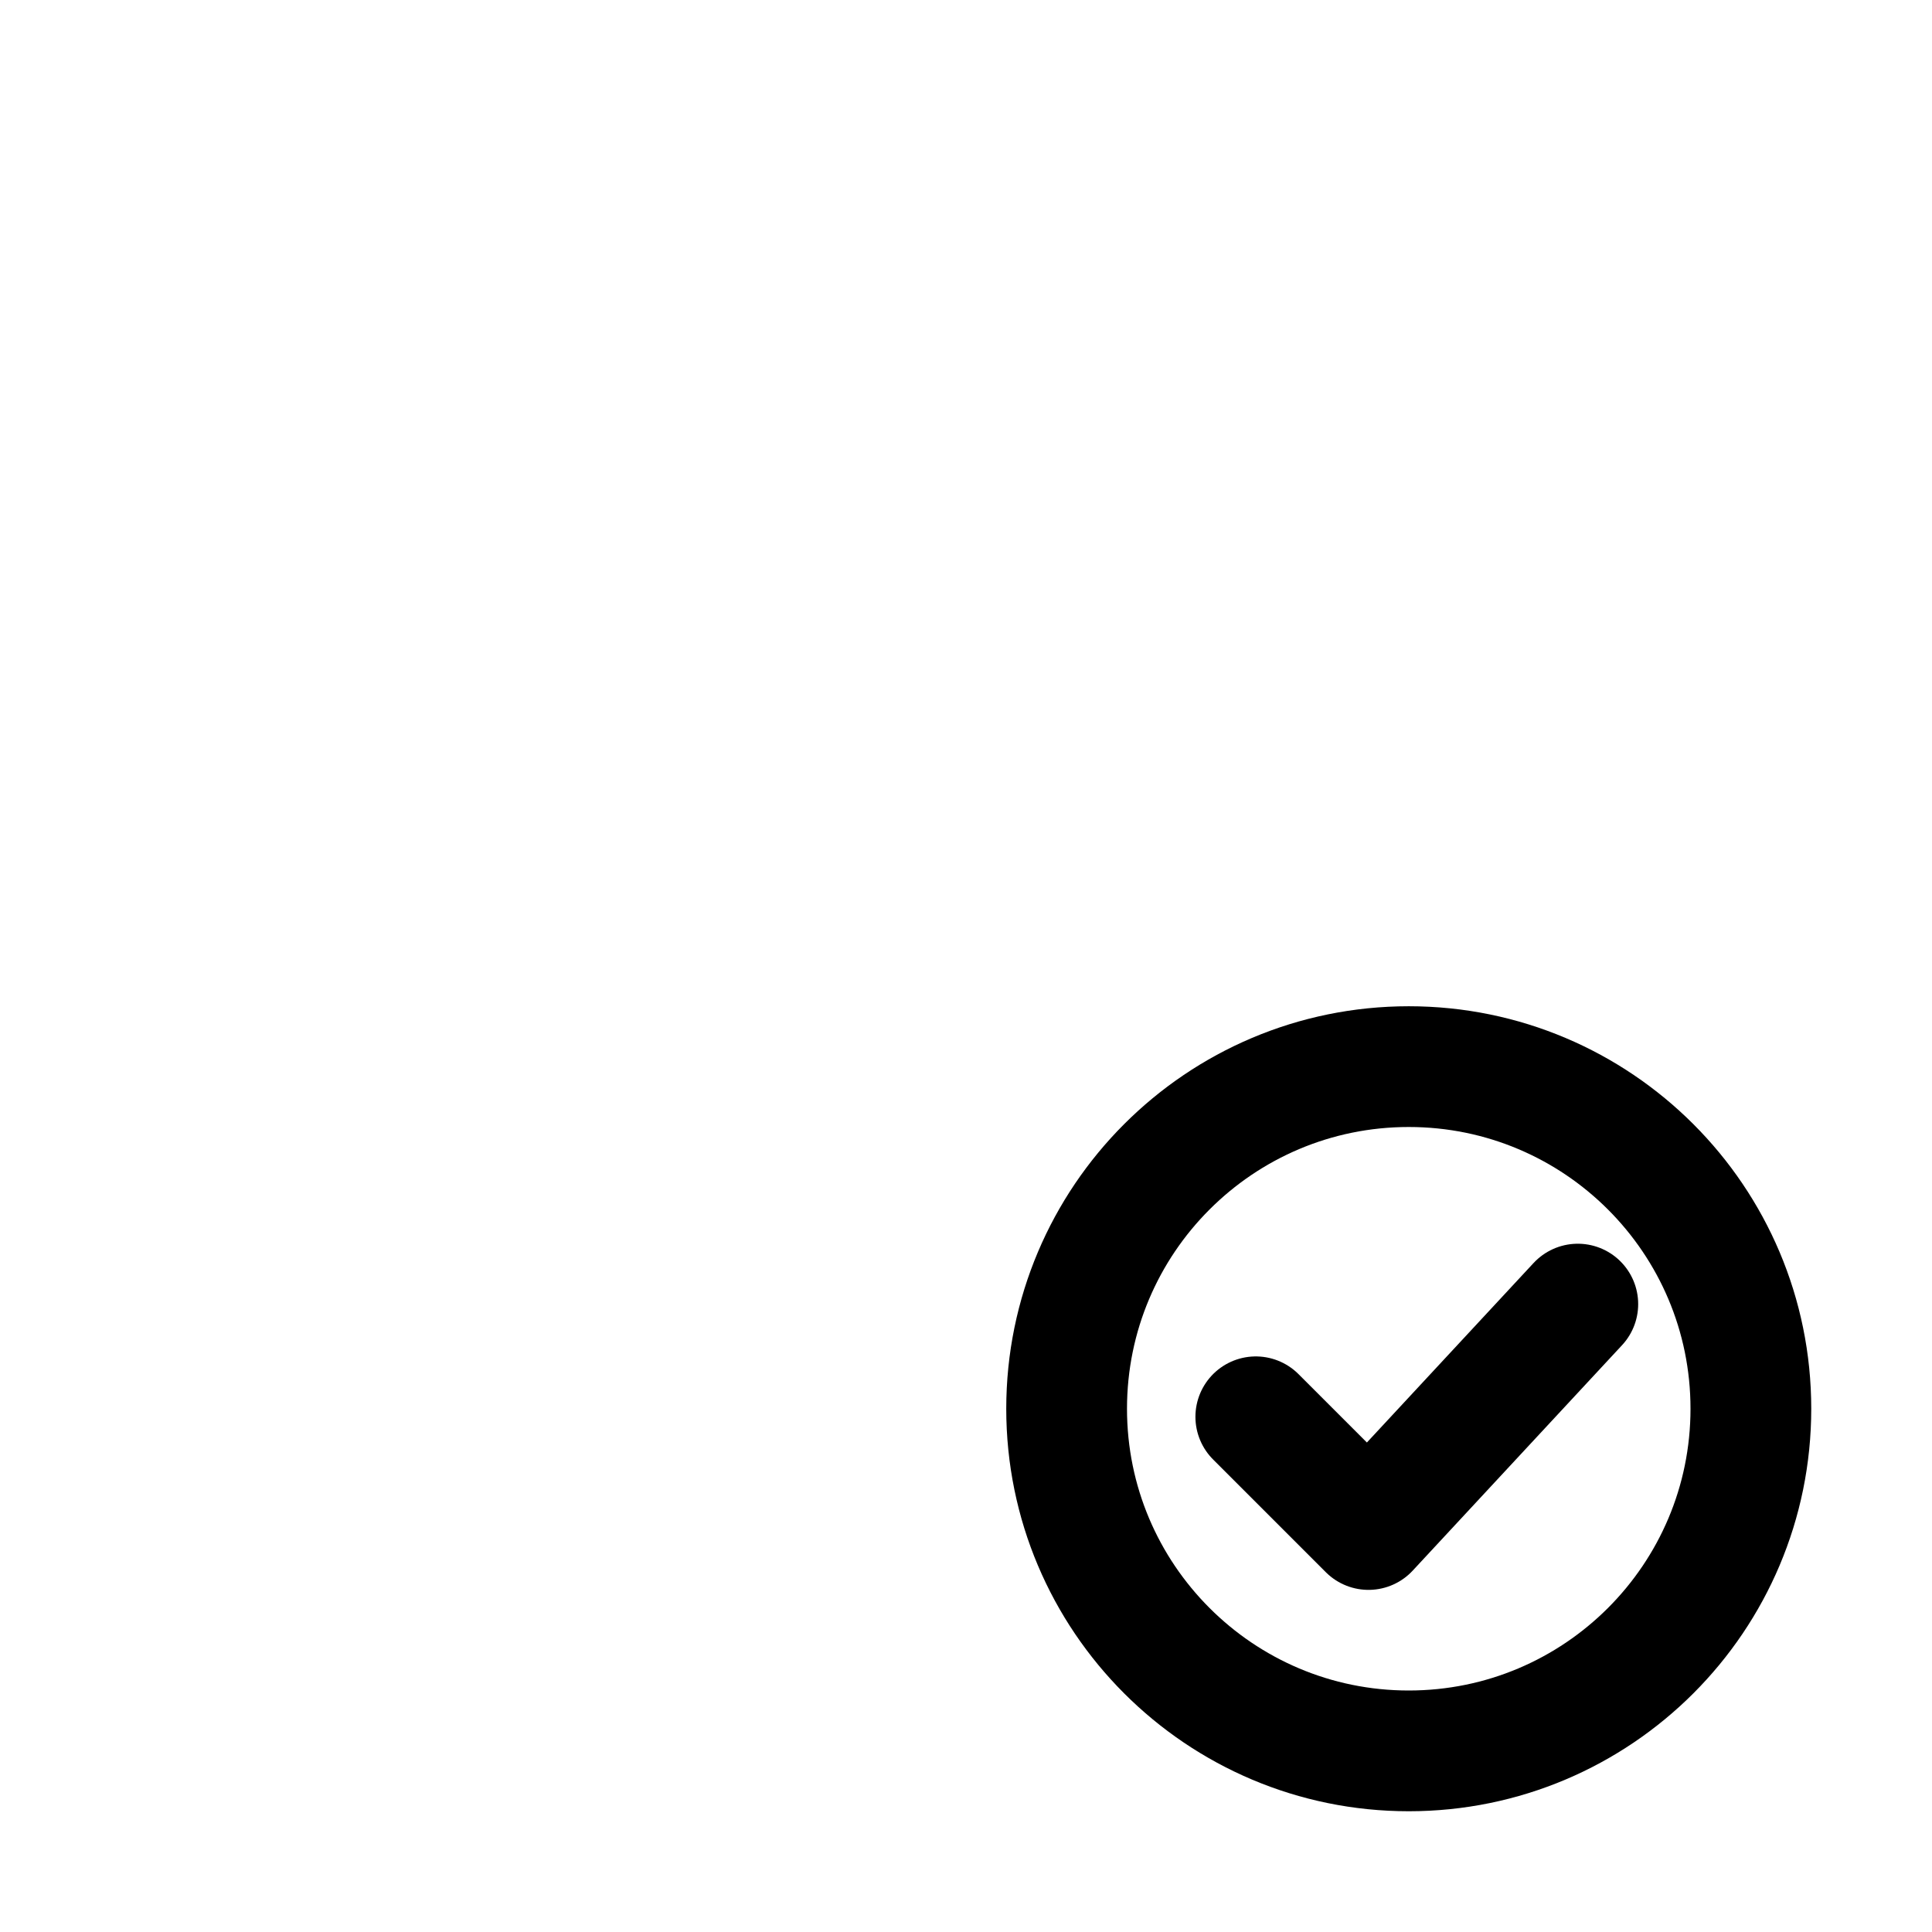
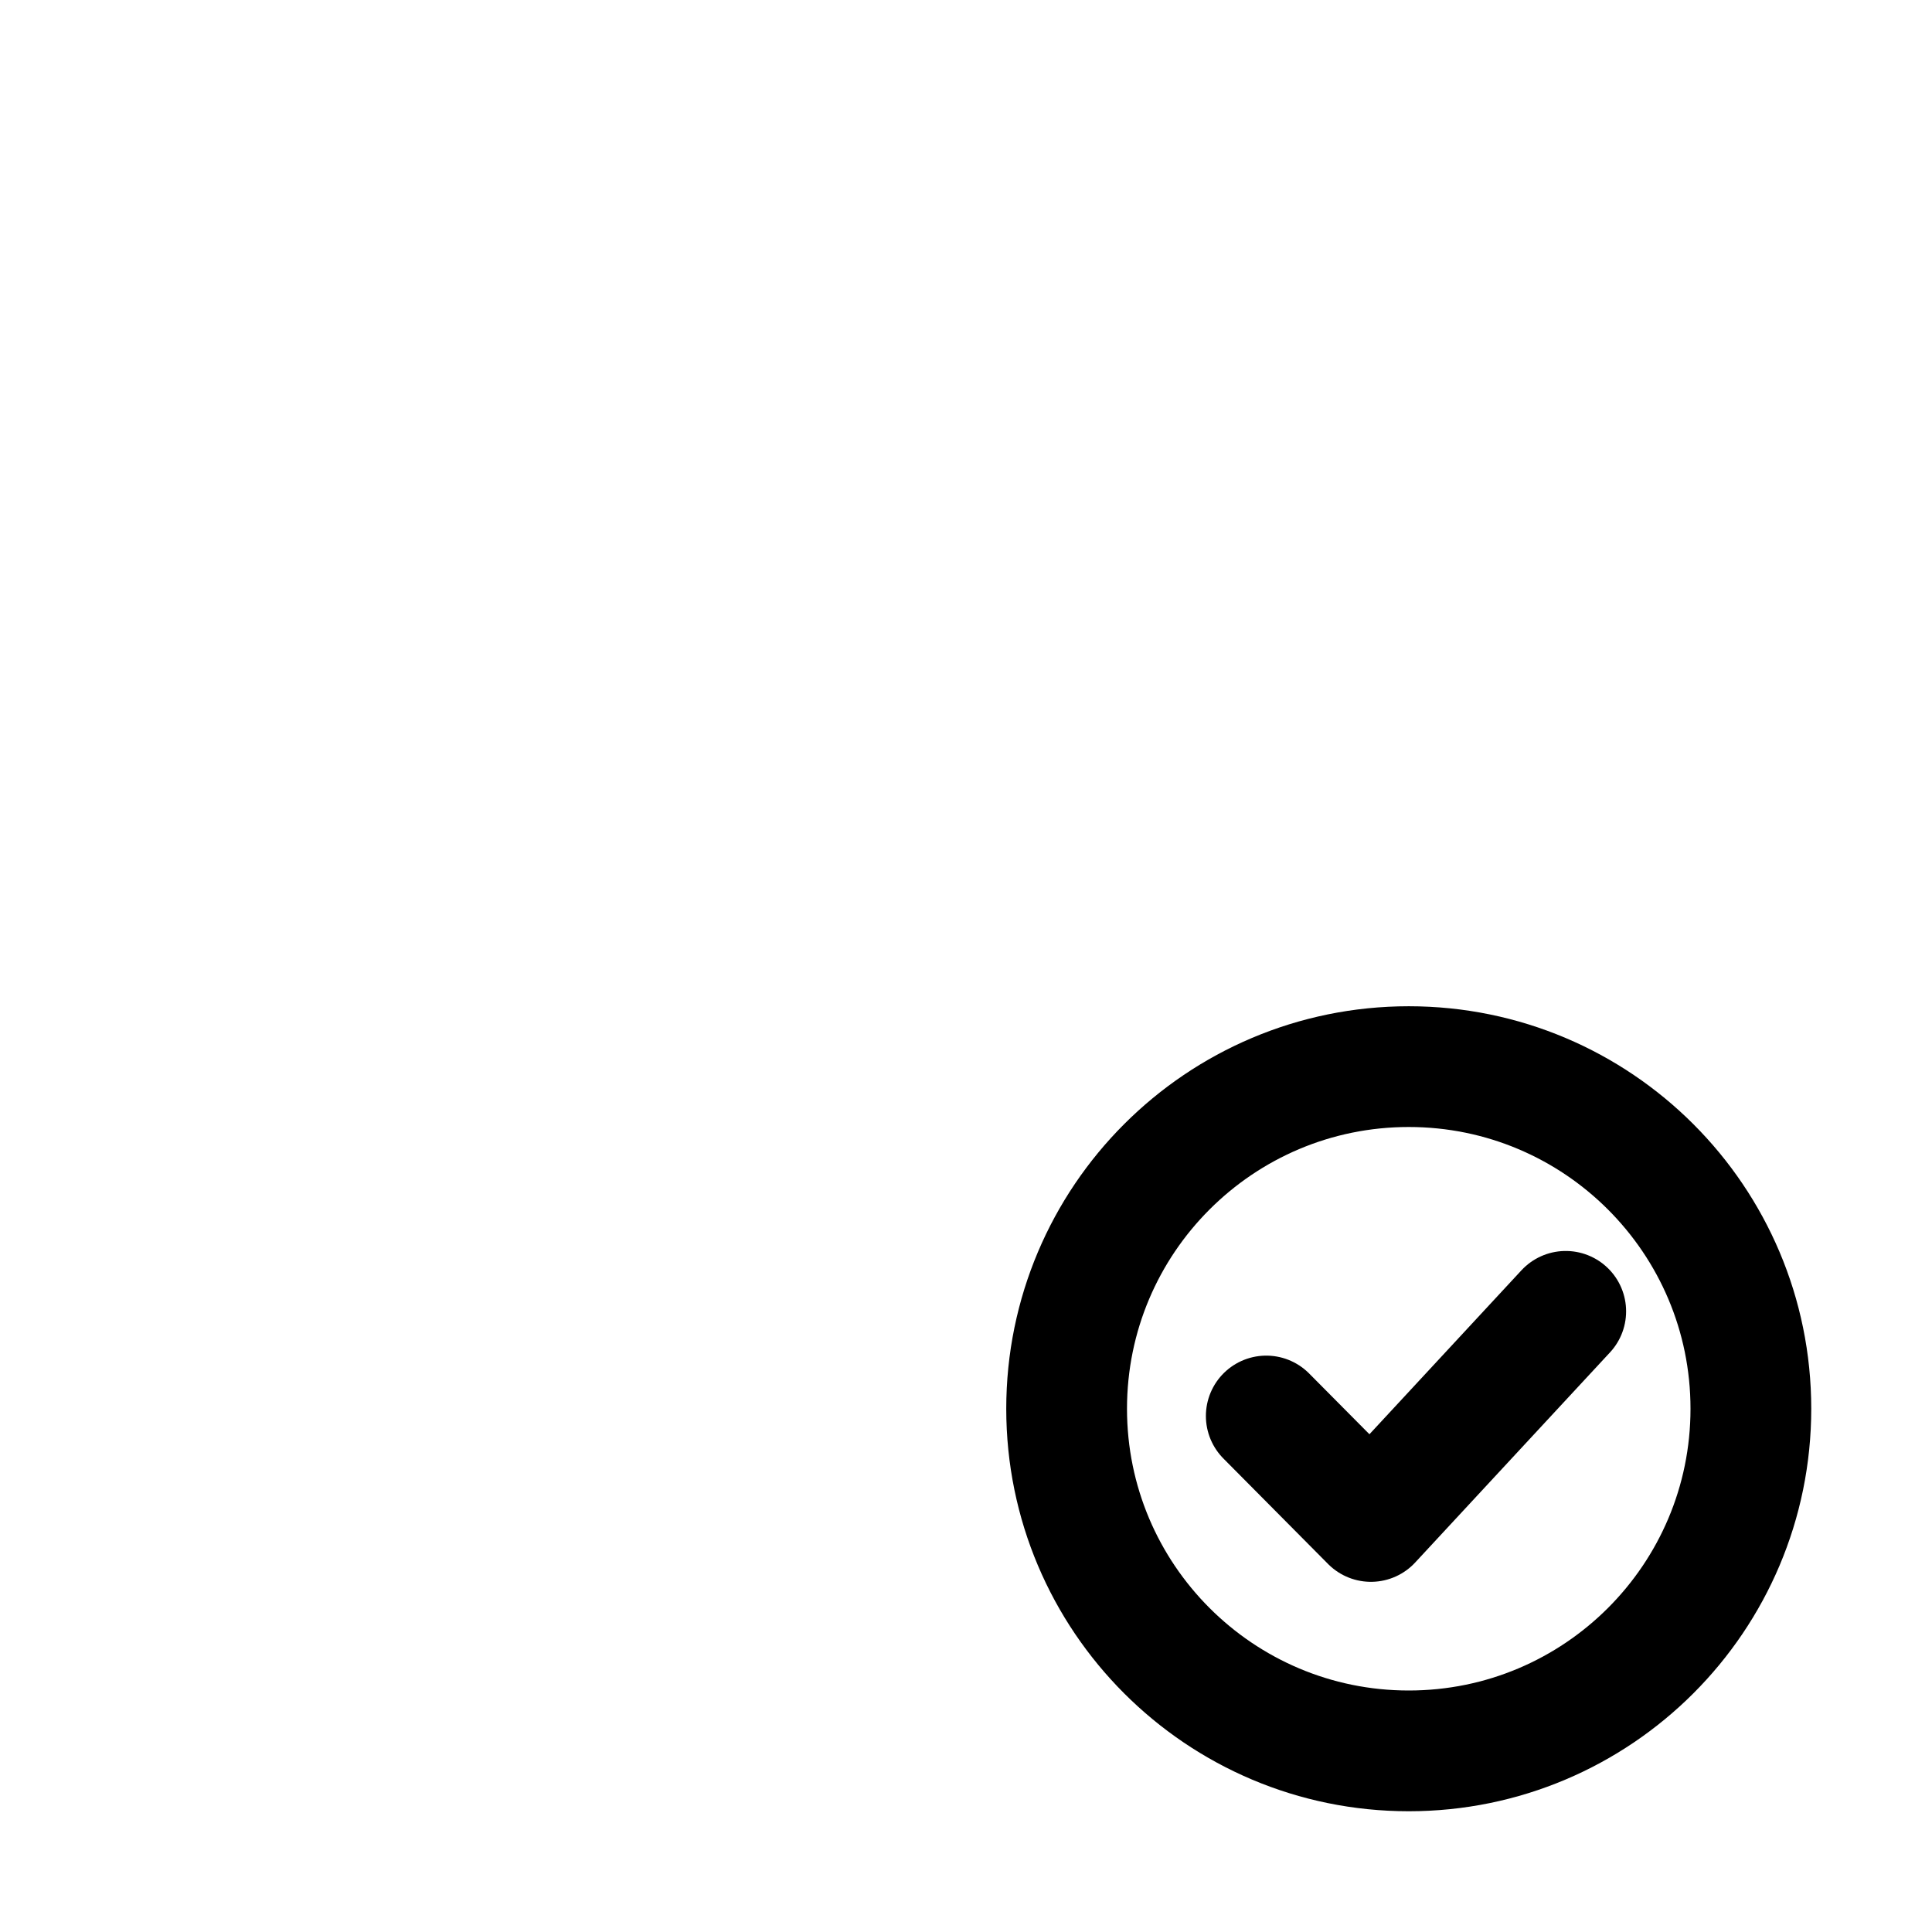
<svg xmlns="http://www.w3.org/2000/svg" viewBox="0 0 24 24" fill="none" stroke="currentColor" stroke-width="1.5" stroke-linecap="round" stroke-linejoin="round">
  <path pathLength="1" d="M13.25 17.5a4.25 4.25 0 1 0 8.5 0 4.25 4.25 0 1 0-8.5 0z" />
-   <path pathLength="1" d="M15.6 17.6 17 19l2.6-2.8" />
+   <path pathLength="1" d="M15.73 17.59 17.03 18.9l2.42-2.61" />
</svg>
